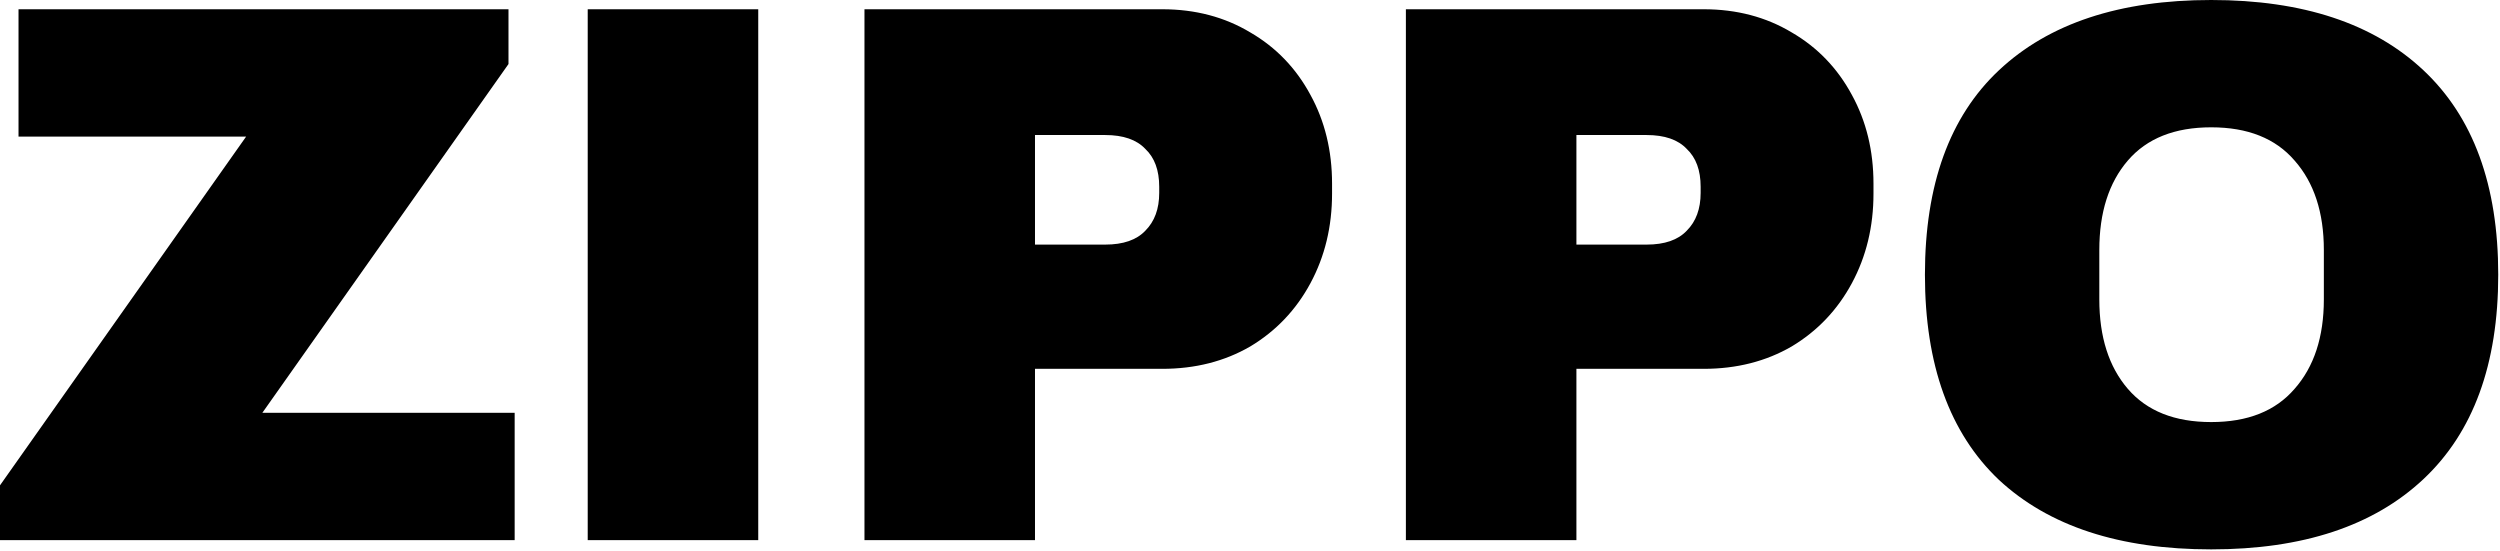
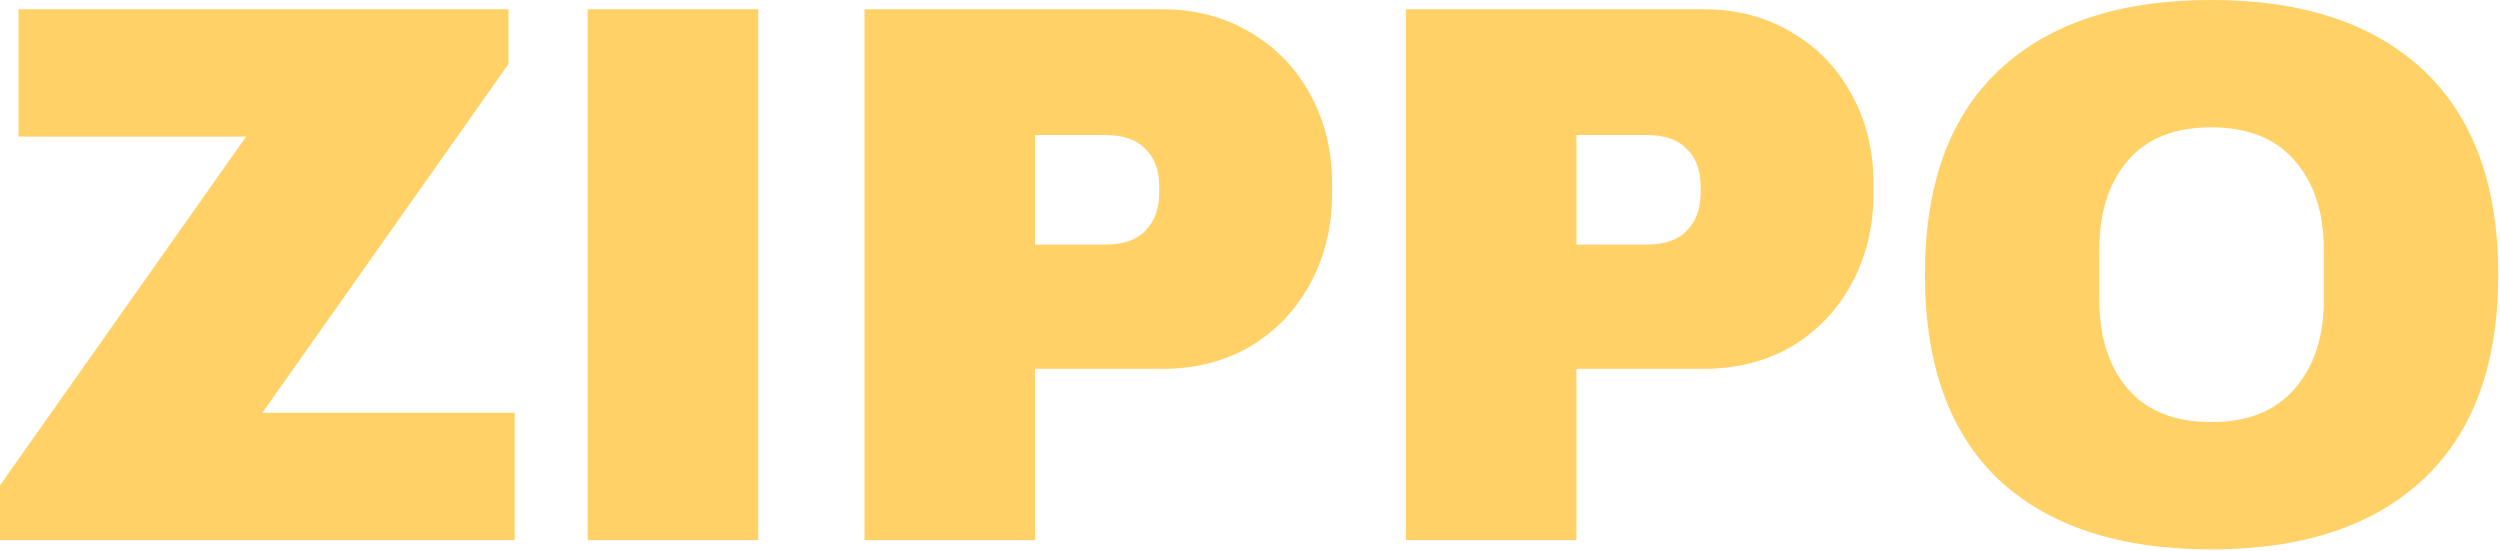
<svg xmlns="http://www.w3.org/2000/svg" width="972" height="214" viewBox="0 0 972 214" fill="none">
-   <path d="M102 160.5H200.1V210H-0V188.7L95.7 53.1H7.2V3.6H197.7V24.9L102 160.5ZM228.504 210V3.6H294.804V210H228.504ZM451.905 3.6C464.705 3.6 476.105 6.6 486.105 12.6C496.105 18.4 503.905 26.5 509.505 36.9C515.105 47.1 517.905 58.6 517.905 71.4V75.3C517.905 88.1 515.105 99.7 509.505 110.1C503.905 120.5 496.105 128.7 486.105 134.7C476.105 140.5 464.705 143.4 451.905 143.4H402.405V210H336.105V3.6H451.905ZM402.405 95.1H429.705C436.705 95.1 441.905 93.3 445.305 89.7C448.905 86.1 450.705 81.2 450.705 75V72.6C450.705 66.2 448.905 61.3 445.305 57.9C441.905 54.3 436.705 52.5 429.705 52.5H402.405V95.1ZM662.409 3.6C675.209 3.6 686.609 6.6 696.609 12.6C706.609 18.4 714.409 26.5 720.009 36.9C725.609 47.1 728.409 58.6 728.409 71.4V75.3C728.409 88.1 725.609 99.7 720.009 110.1C714.409 120.5 706.609 128.7 696.609 134.7C686.609 140.5 675.209 143.4 662.409 143.4H612.909V210H546.609V3.6H662.409ZM612.909 95.1H640.209C647.209 95.1 652.409 93.3 655.809 89.7C659.409 86.1 661.209 81.2 661.209 75V72.6C661.209 66.2 659.409 61.3 655.809 57.9C652.409 54.3 647.209 52.5 640.209 52.5H612.909V95.1ZM859.713 9.53674e-07C895.313 9.53674e-07 922.813 9.1 942.213 27.3C961.613 45.5 971.313 72 971.313 106.8C971.313 141.6 961.613 168.1 942.213 186.3C922.813 204.5 895.313 213.6 859.713 213.6C824.113 213.6 796.613 204.6 777.213 186.6C758.013 168.4 748.413 141.8 748.413 106.8C748.413 71.8 758.013 45.3 777.213 27.3C796.613 9.1 824.113 9.53674e-07 859.713 9.53674e-07ZM859.713 49.5C845.513 49.5 834.713 53.8 827.313 62.4C819.913 71 816.213 82.6 816.213 97.2V116.4C816.213 131 819.913 142.6 827.313 151.2C834.713 159.8 845.513 164.1 859.713 164.1C873.913 164.1 884.713 159.8 892.113 151.2C899.713 142.6 903.513 131 903.513 116.4V97.2C903.513 82.6 899.713 71 892.113 62.4C884.713 53.8 873.913 49.5 859.713 49.5Z" fill="black" />
+   <path d="M102 160.5H200.1V210H-0V188.7L95.7 53.1H7.2V3.6H197.7V24.9L102 160.5ZM228.504 210V3.6H294.804V210H228.504ZM451.905 3.6C464.705 3.6 476.105 6.6 486.105 12.6C496.105 18.4 503.905 26.5 509.505 36.9C515.105 47.1 517.905 58.6 517.905 71.4V75.3C517.905 88.1 515.105 99.7 509.505 110.1C503.905 120.5 496.105 128.7 486.105 134.7C476.105 140.5 464.705 143.4 451.905 143.4H402.405V210H336.105V3.6H451.905ZM402.405 95.1H429.705C436.705 95.1 441.905 93.3 445.305 89.7C448.905 86.1 450.705 81.2 450.705 75V72.6C450.705 66.2 448.905 61.3 445.305 57.9C441.905 54.3 436.705 52.5 429.705 52.5H402.405V95.1ZM662.409 3.6C675.209 3.6 686.609 6.6 696.609 12.6C706.609 18.4 714.409 26.5 720.009 36.9C725.609 47.1 728.409 58.6 728.409 71.4V75.3C728.409 88.1 725.609 99.7 720.009 110.1C714.409 120.5 706.609 128.7 696.609 134.7C686.609 140.5 675.209 143.4 662.409 143.4H612.909V210H546.609V3.6H662.409ZM612.909 95.1H640.209C647.209 95.1 652.409 93.3 655.809 89.7C659.409 86.1 661.209 81.2 661.209 75V72.6C661.209 66.2 659.409 61.3 655.809 57.9C652.409 54.3 647.209 52.5 640.209 52.5H612.909V95.1ZM859.713 9.53674e-07C895.313 9.53674e-07 922.813 9.1 942.213 27.3C961.613 45.5 971.313 72 971.313 106.8C971.313 141.6 961.613 168.1 942.213 186.3C922.813 204.5 895.313 213.6 859.713 213.6C824.113 213.6 796.613 204.6 777.213 186.6C758.013 168.4 748.413 141.8 748.413 106.8C748.413 71.8 758.013 45.3 777.213 27.3C796.613 9.1 824.113 9.53674e-07 859.713 9.53674e-07ZM859.713 49.5C845.513 49.5 834.713 53.8 827.313 62.4C819.913 71 816.213 82.6 816.213 97.2V116.4C816.213 131 819.913 142.6 827.313 151.2C834.713 159.8 845.513 164.1 859.713 164.1C873.913 164.1 884.713 159.8 892.113 151.2C899.713 142.6 903.513 131 903.513 116.4V97.2C903.513 82.6 899.713 71 892.113 62.4C884.713 53.8 873.913 49.5 859.713 49.5Z" fill="#FFD166" />
</svg>
